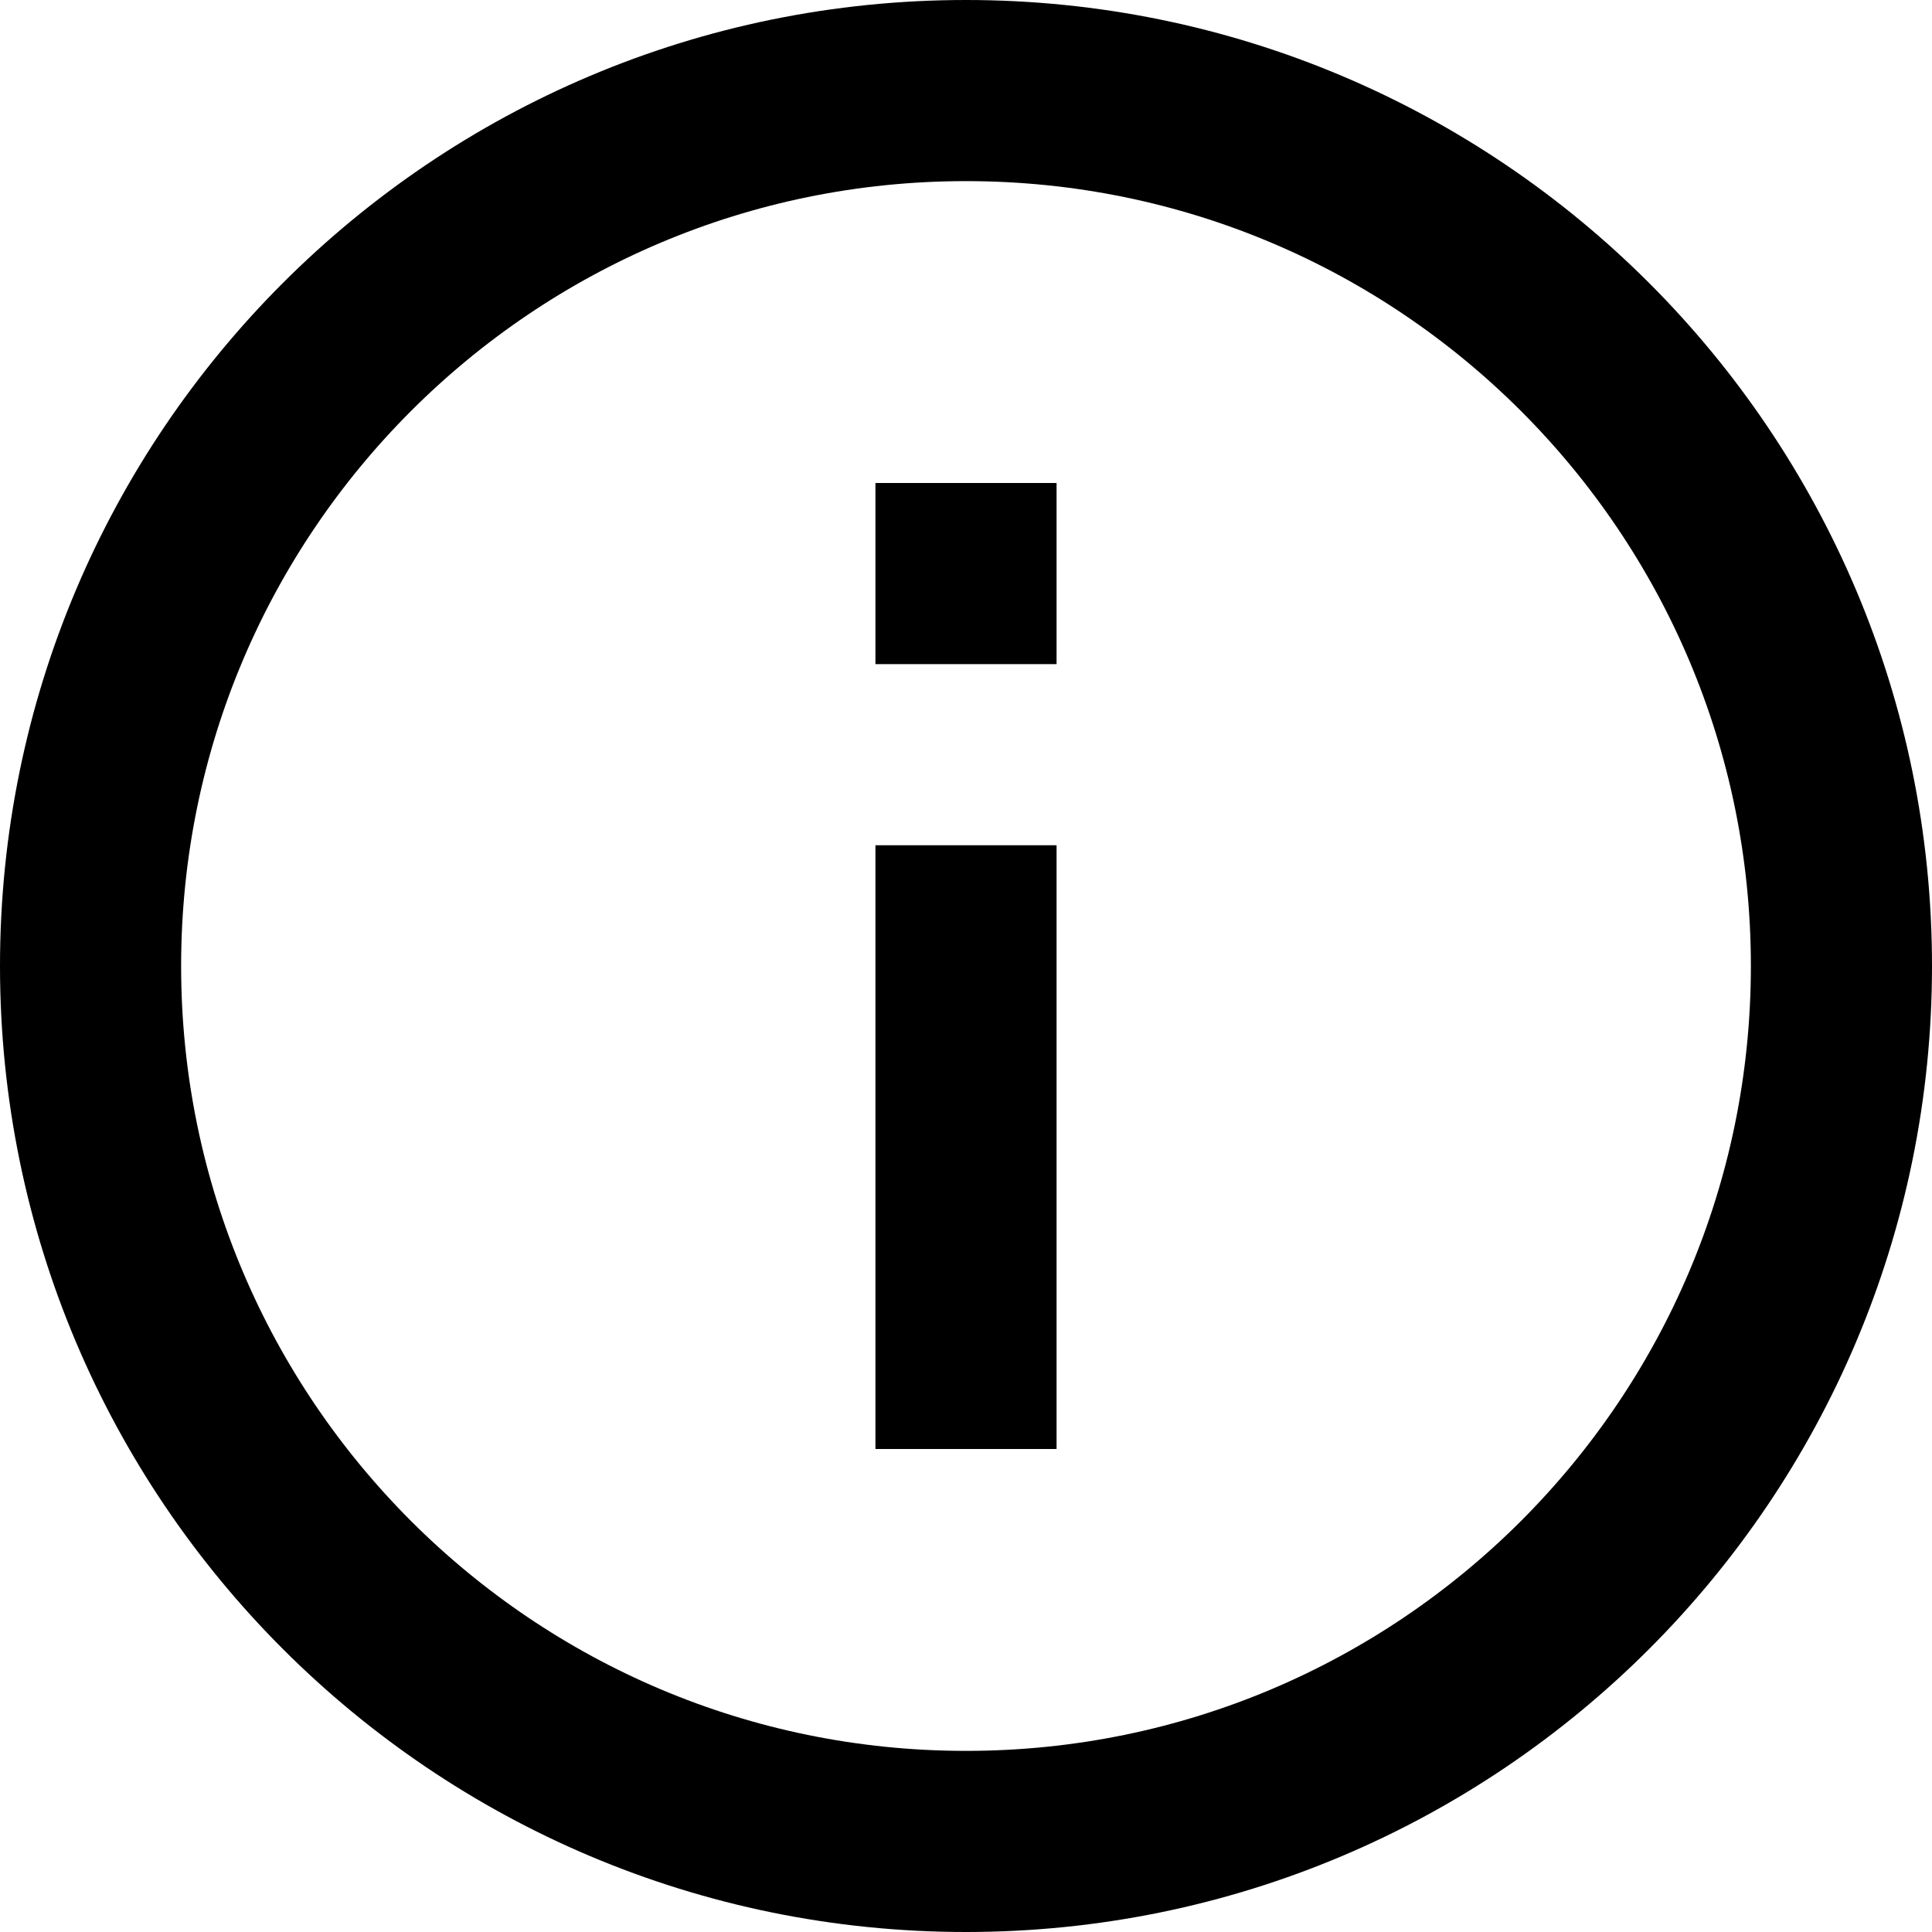
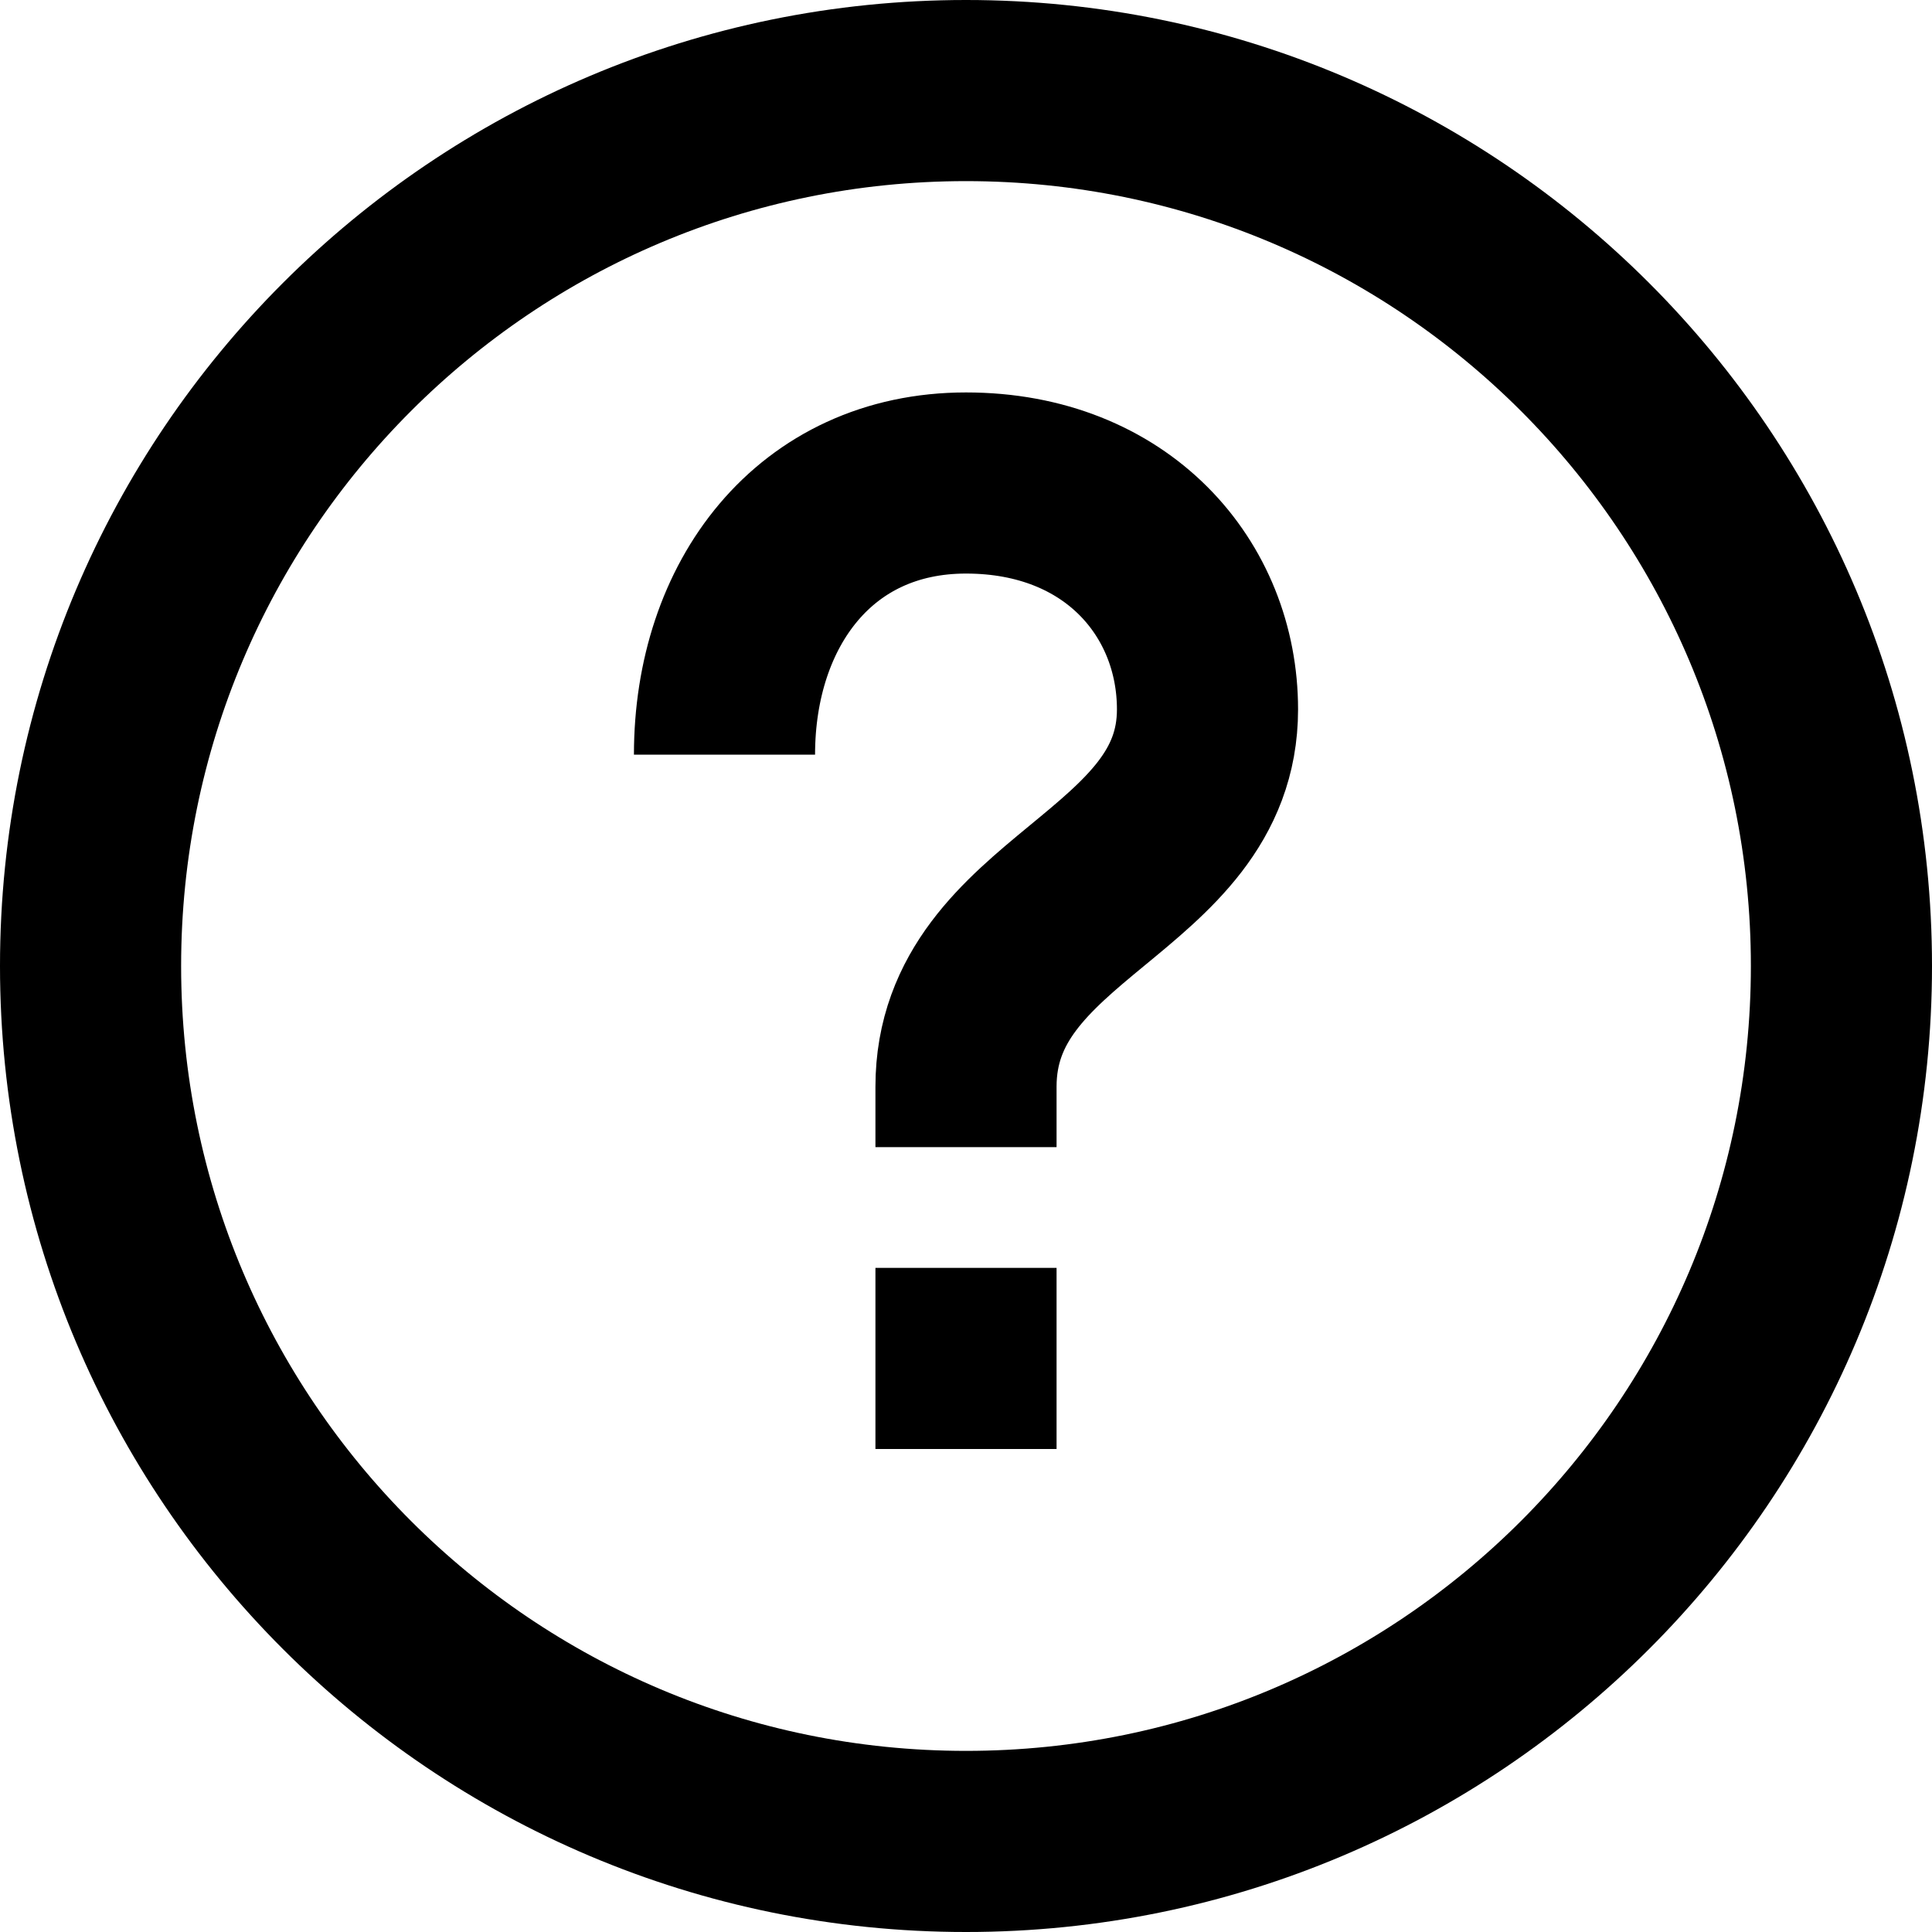
<svg xmlns="http://www.w3.org/2000/svg" viewBox="0 0 16 16" fill="none" stroke="currentColor" stroke-width="1.5">
-   <path d="M8,4v1.5" />
-   <path d="M8,7v5" />
+   <path d="M8,10.5 v1.5" />
+   <path d="M 6,6.25            C 6,5 6.75,4 8,4            C 9.25,4 10,4.875 10,5.875            C 10,7.325 8,7.5 8,9            v .5" />
  <circle cx="8" cy="8" r="7.25" />
</svg>
